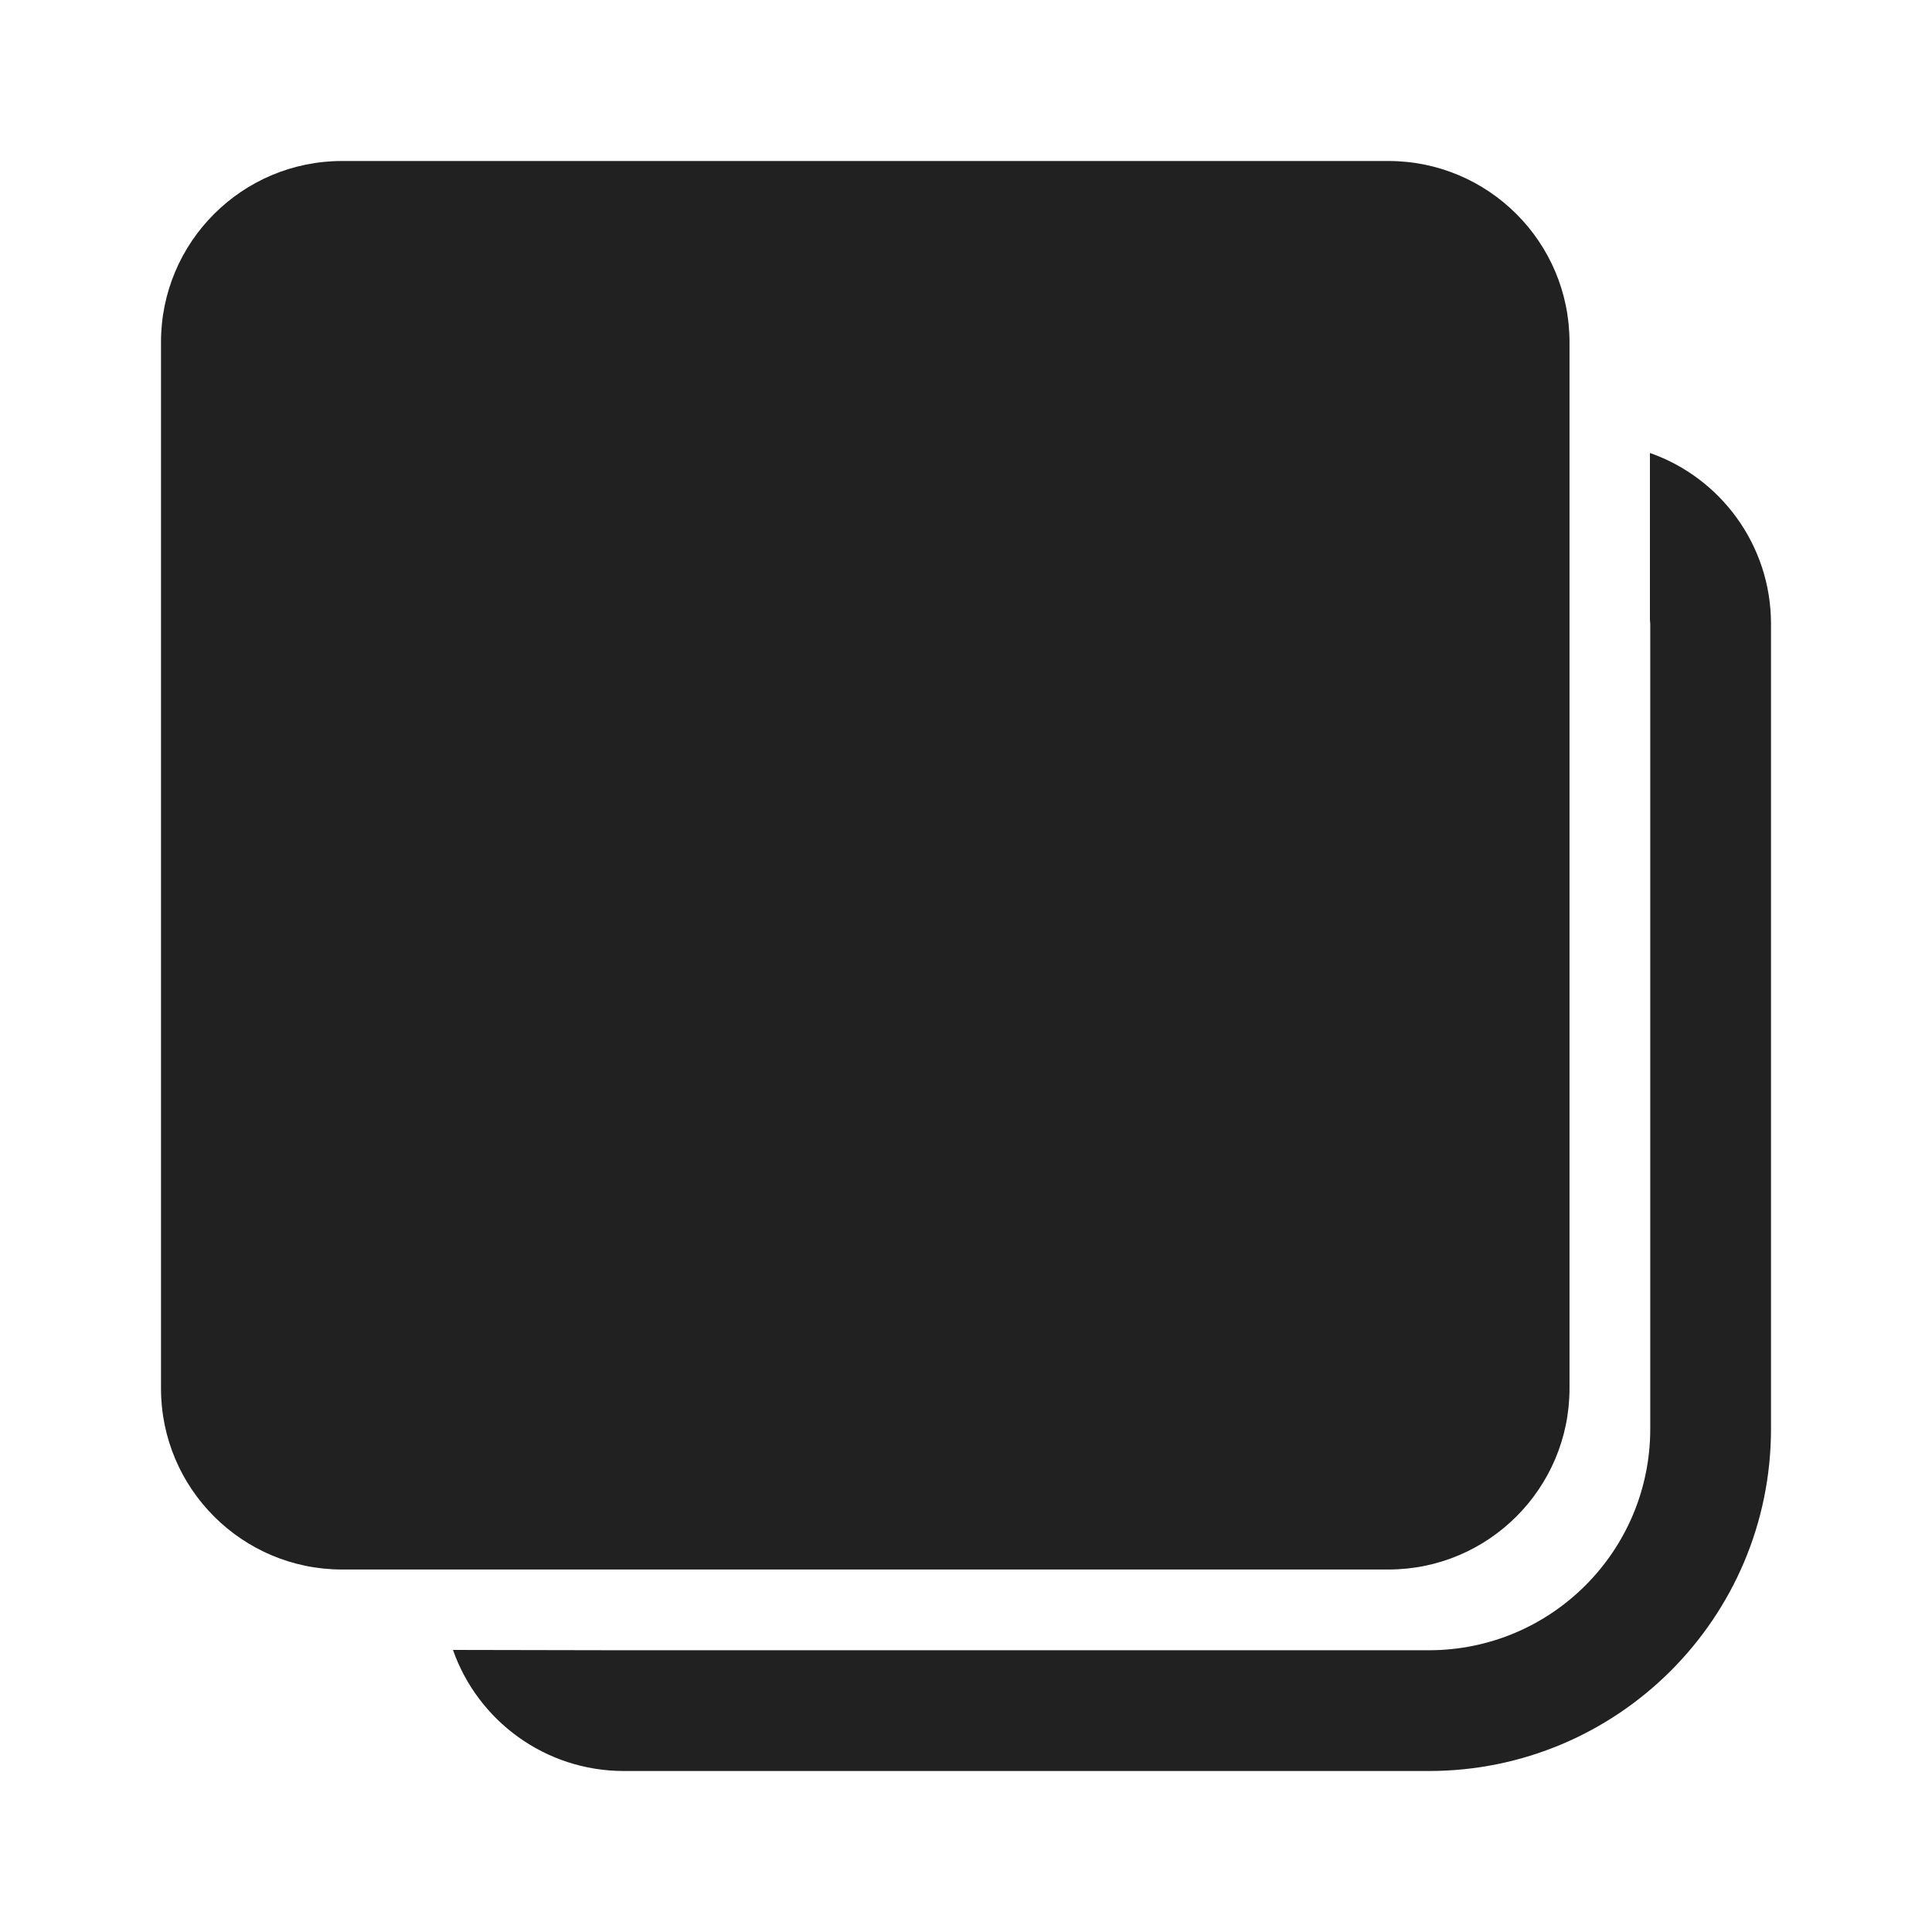
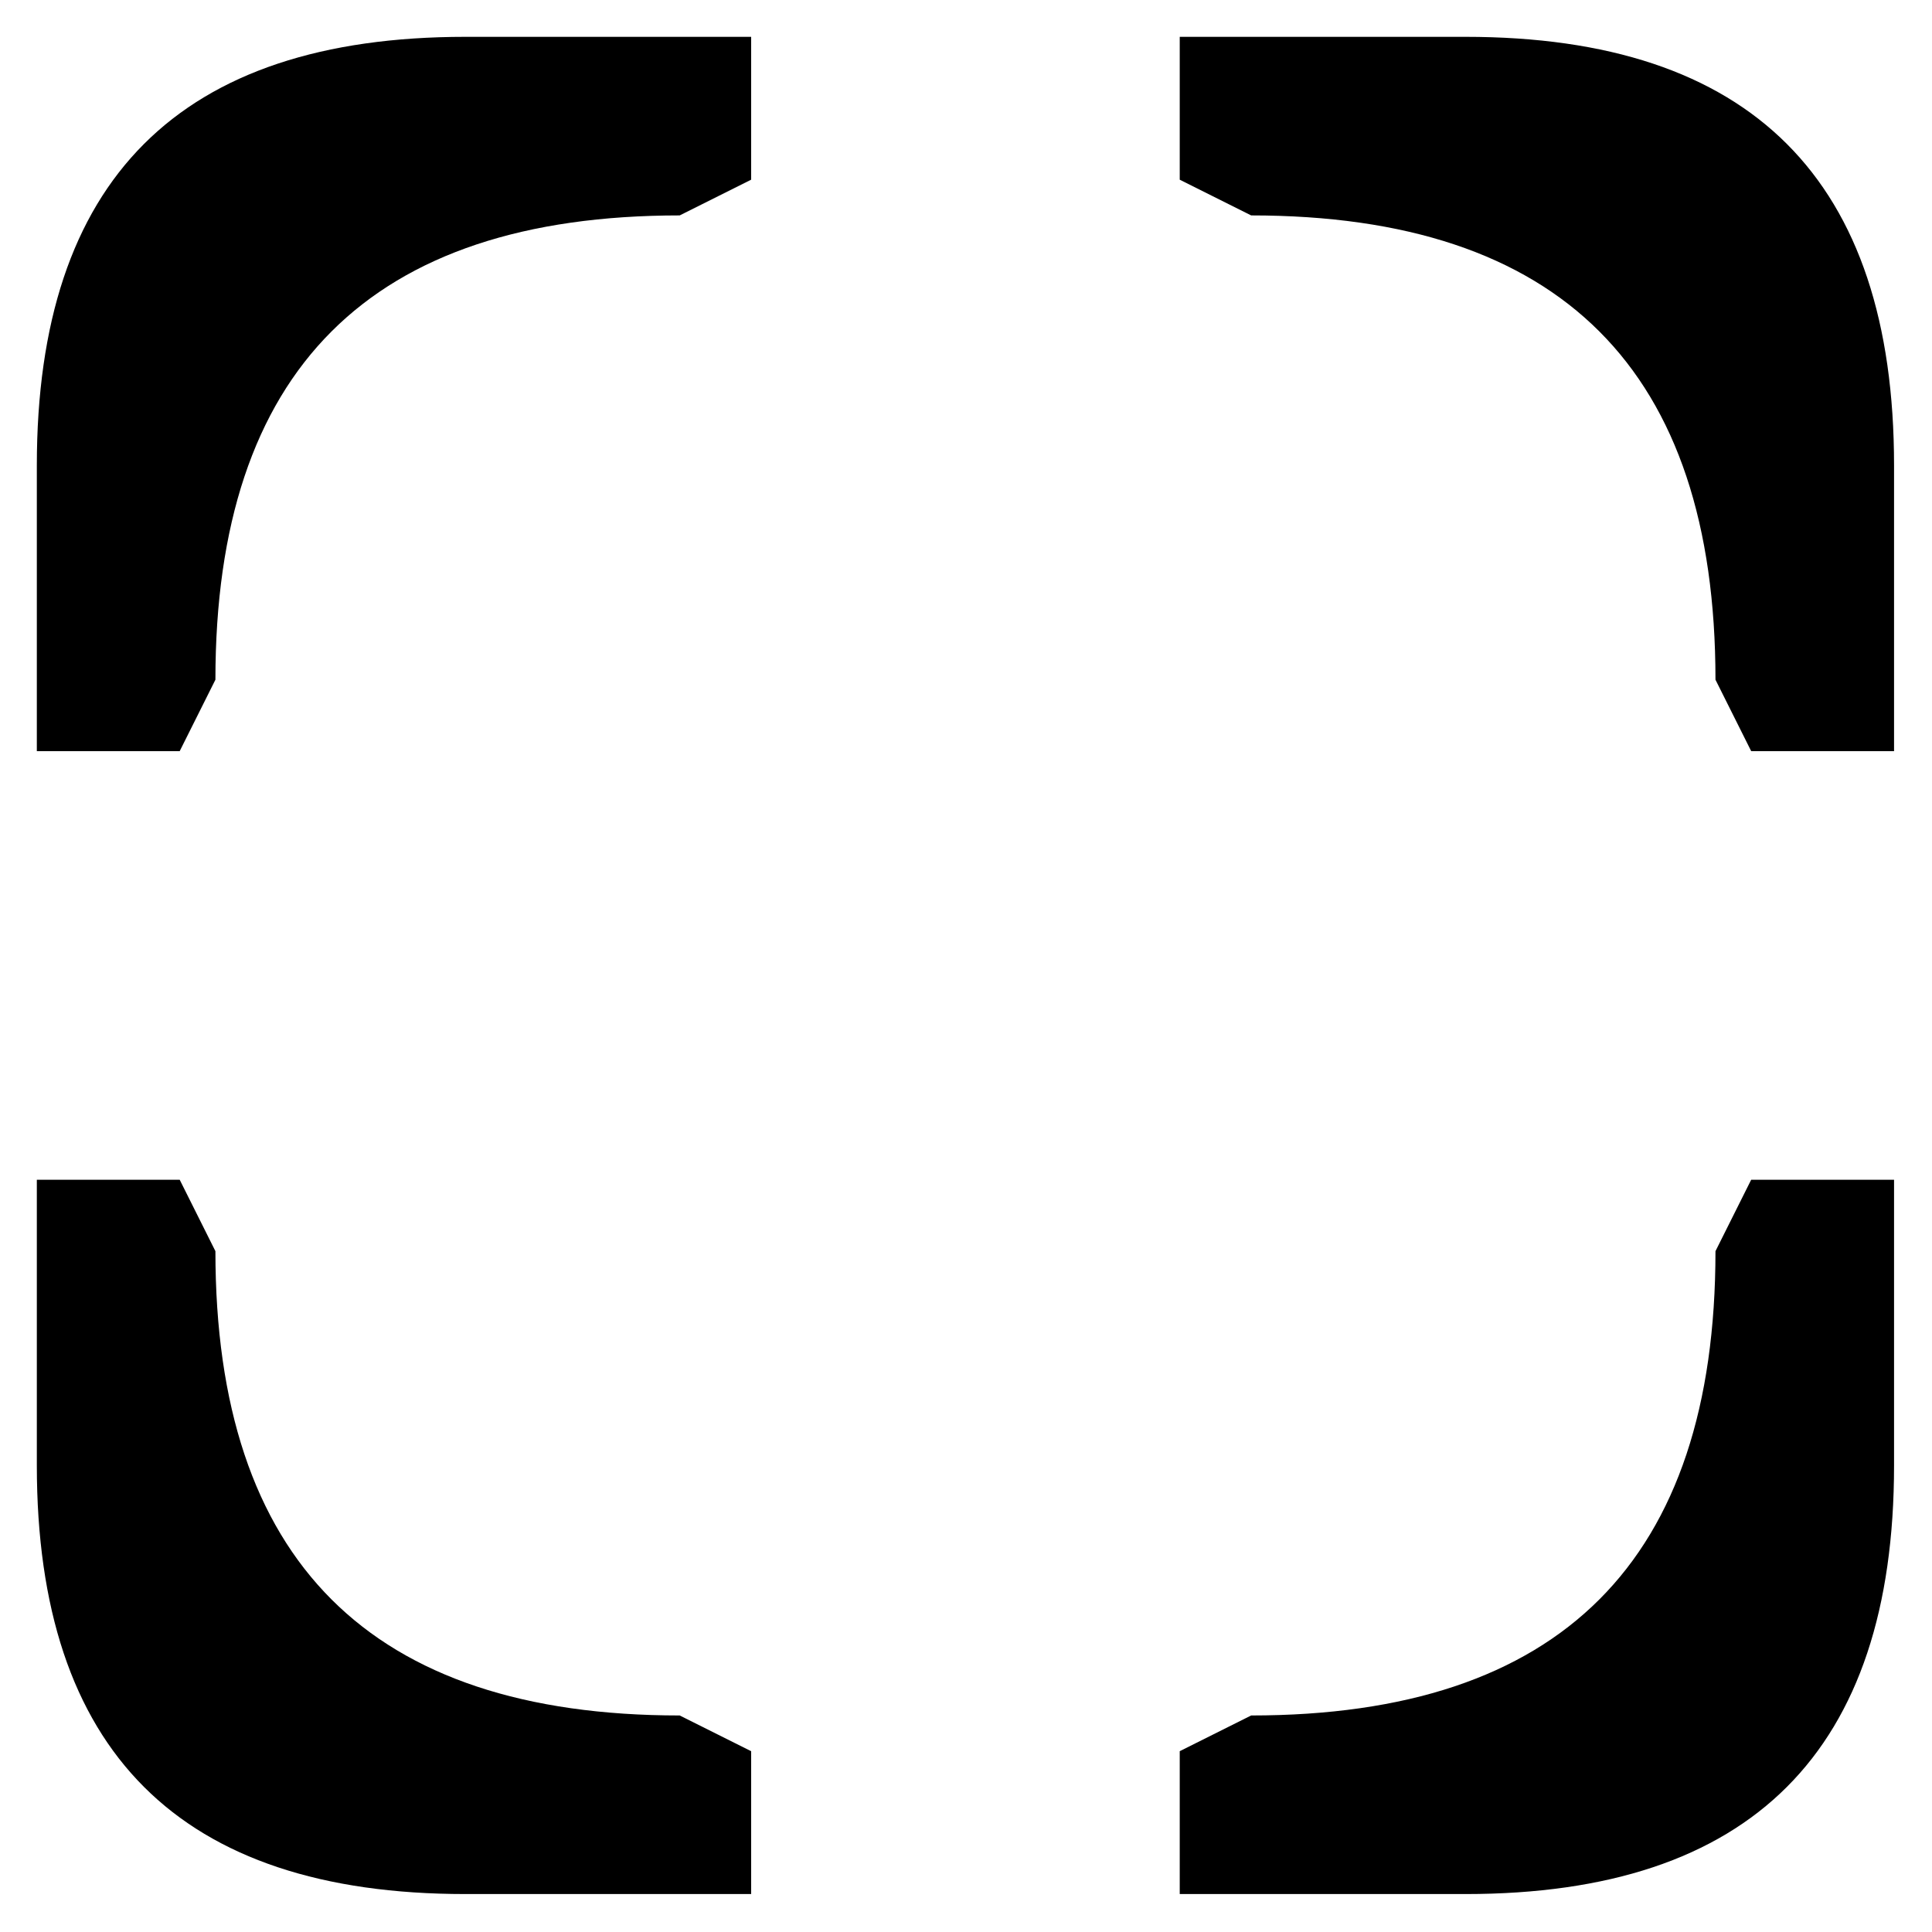
- <svg xmlns="http://www.w3.org/2000/svg" width="800px" height="800px" viewBox="0 0 24 24" version="1.1">
-   <g id="🔍-Product-Icons" stroke="none" stroke-width="1" fill="none" fill-rule="evenodd">
-     <g id="ic_fluent_select_all_off_24_filled" fill="#212121" fill-rule="nonzero">
-       <path d="M20.496,5.627 C21.372,5.934 22,6.769 22,7.75 L22,17.75 C22,20.097 20.097,22 17.75,22 L7.75,22 C6.769,22 5.934,21.372 5.627,20.496 L7.724,20.5 L17.75,20.5 C19.269,20.5 20.5,19.269 20.5,17.75 L20.5,7.75 L20.496,7.699 L20.496,5.627 Z M17.247,2 C18.489,2 19.497,3.007 19.497,4.25 L19.497,17.247 C19.497,18.489 18.489,19.497 17.247,19.497 L4.25,19.497 C3.007,19.497 2,18.489 2,17.247 L2,4.25 C2,3.007 3.007,2 4.25,2 L17.247,2 Z" id="🎨-Color">
- 
- </path>
-     </g>
-   </g>
+ <svg xmlns="http://www.w3.org/2000/svg" viewBox="-33 -1313 1731 1731">
+   <path transform="scale(1,-1)" fill="currentColor" d="M640 1280V1152L576 1120Q160 1120 160 704L128 640H0V896Q0 1280 384 1280ZM1088 1120 1024 1152V1280H1280Q1664 1280 1664 896V640H1536L1504 704Q1504 1120 1088 1120ZM384 -384Q0 -384 0 0V256H128L160 192Q160 -224 576 -224L640 -256V-384ZM1504 192 1536 256H1664V0Q1664 -384 1280 -384H1024V-256L1088 -224Q1504 -224 1504 192Z" />
</svg>
